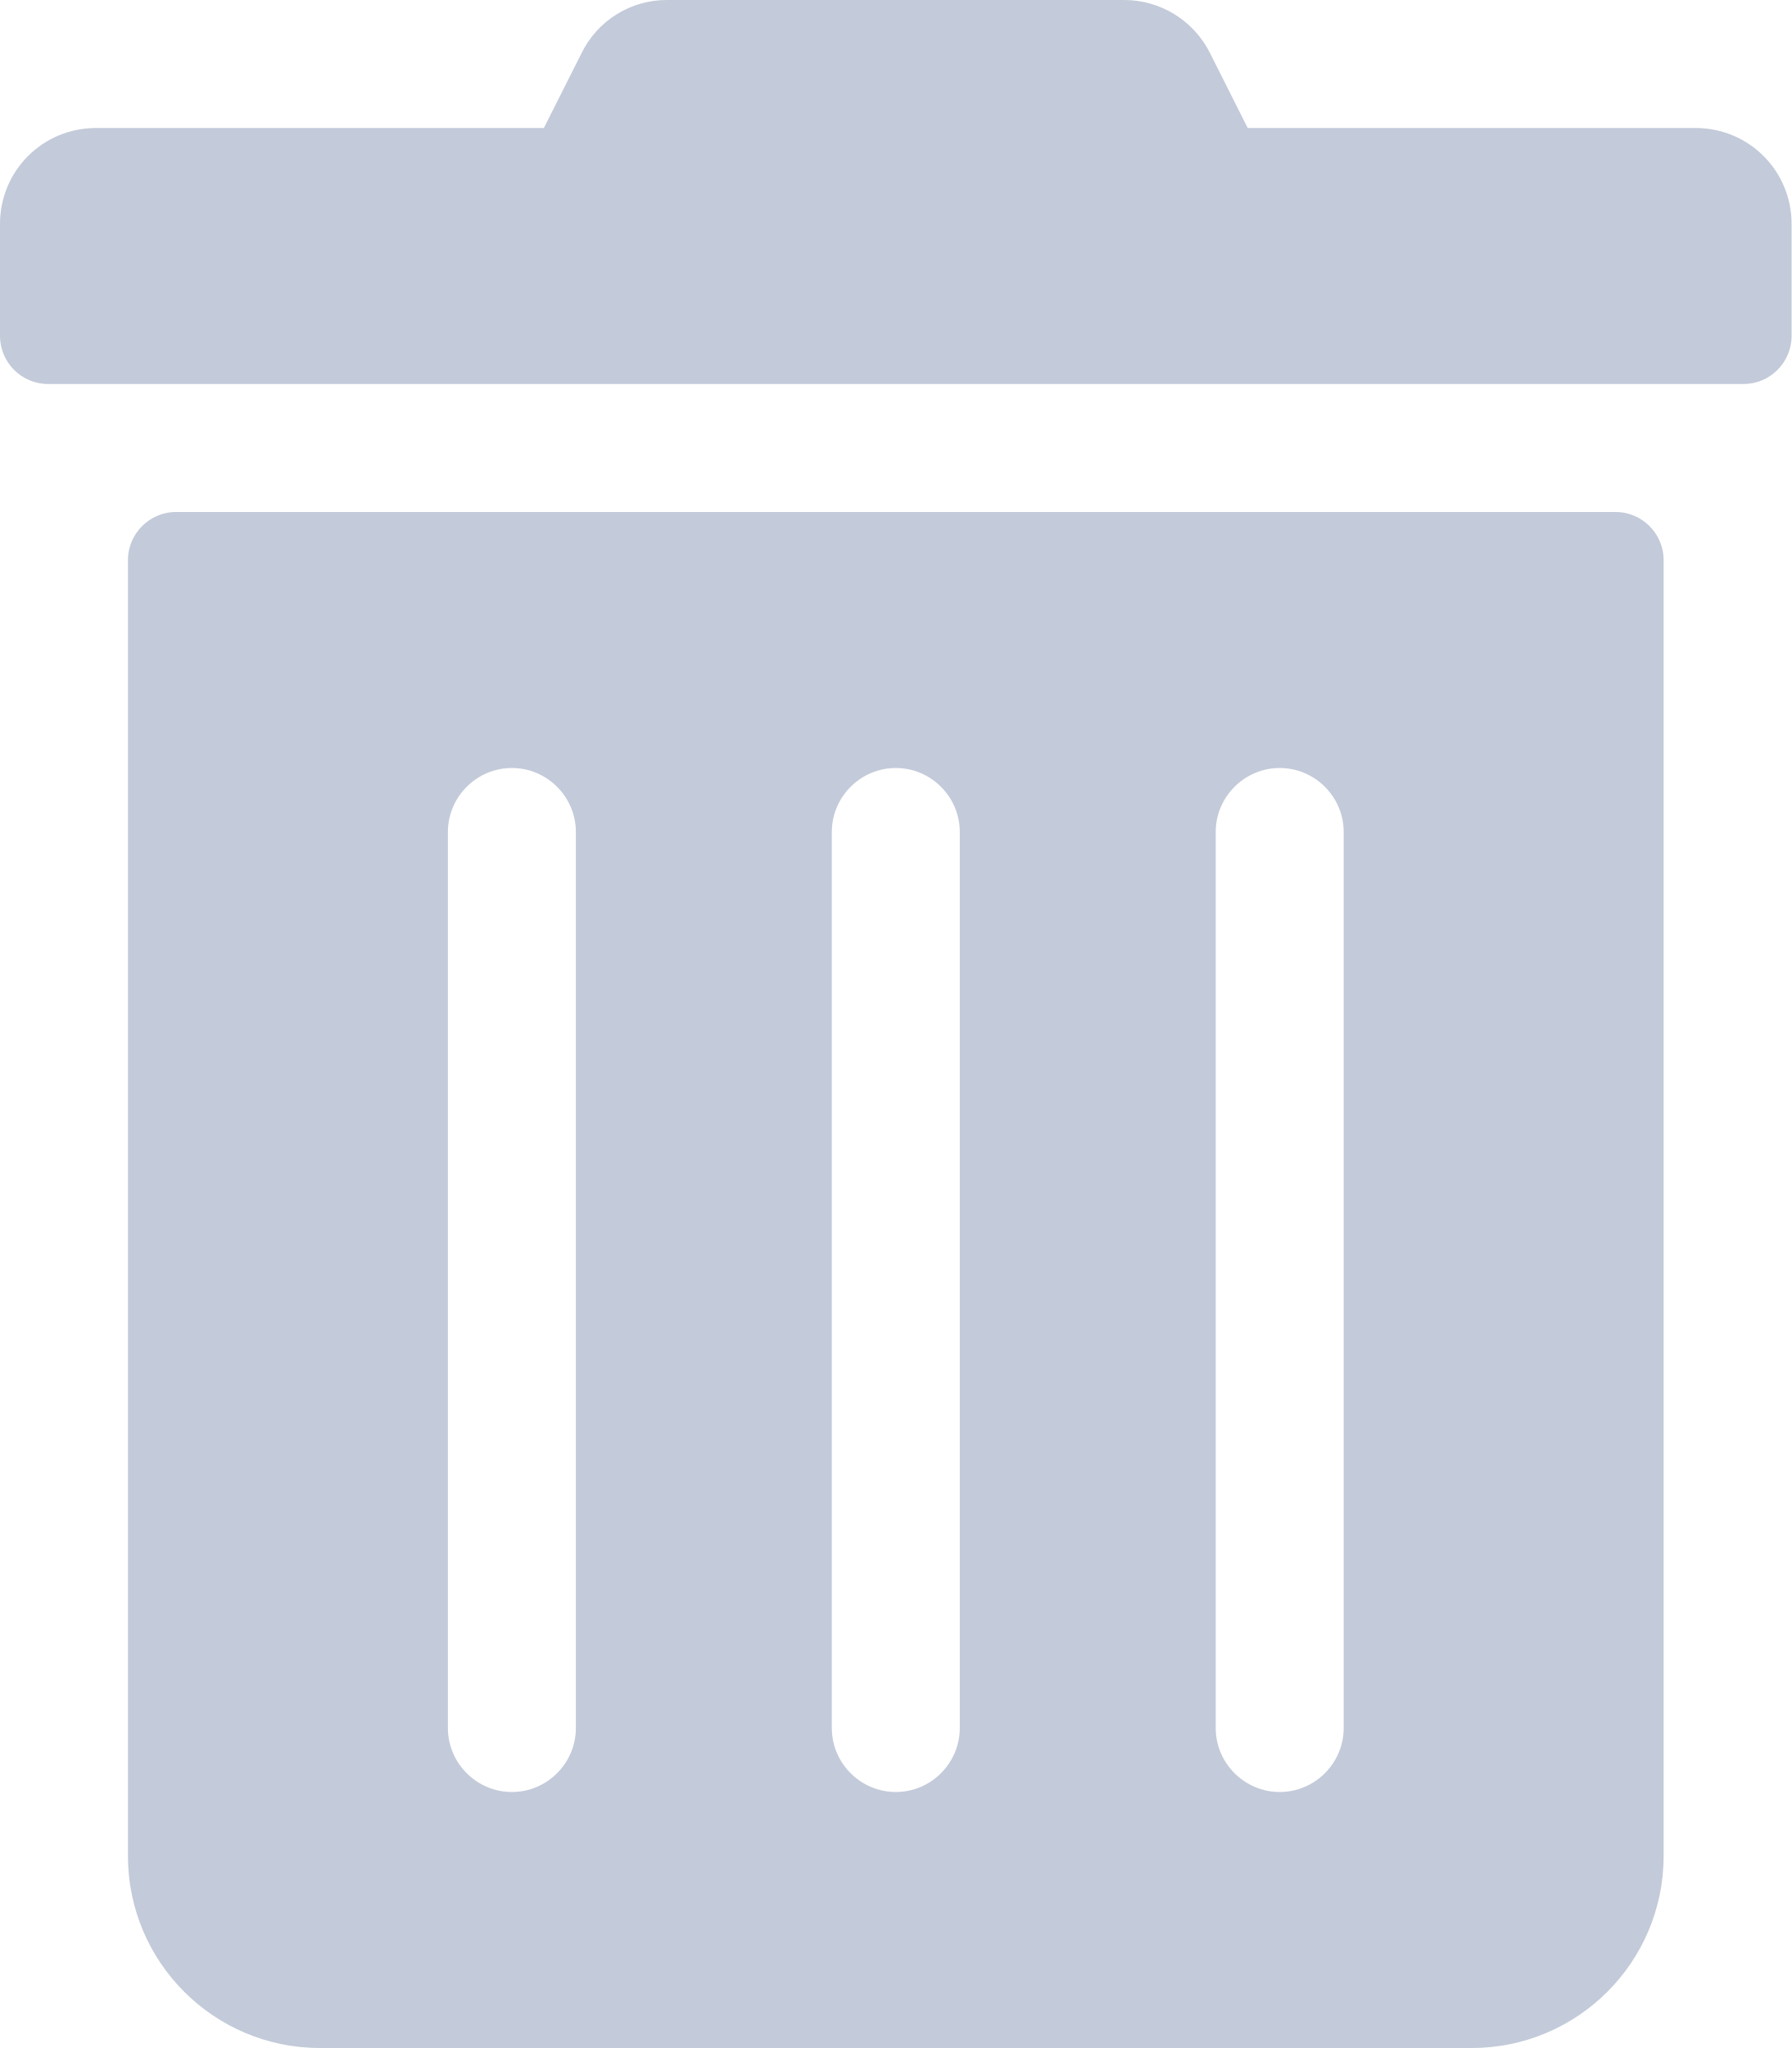
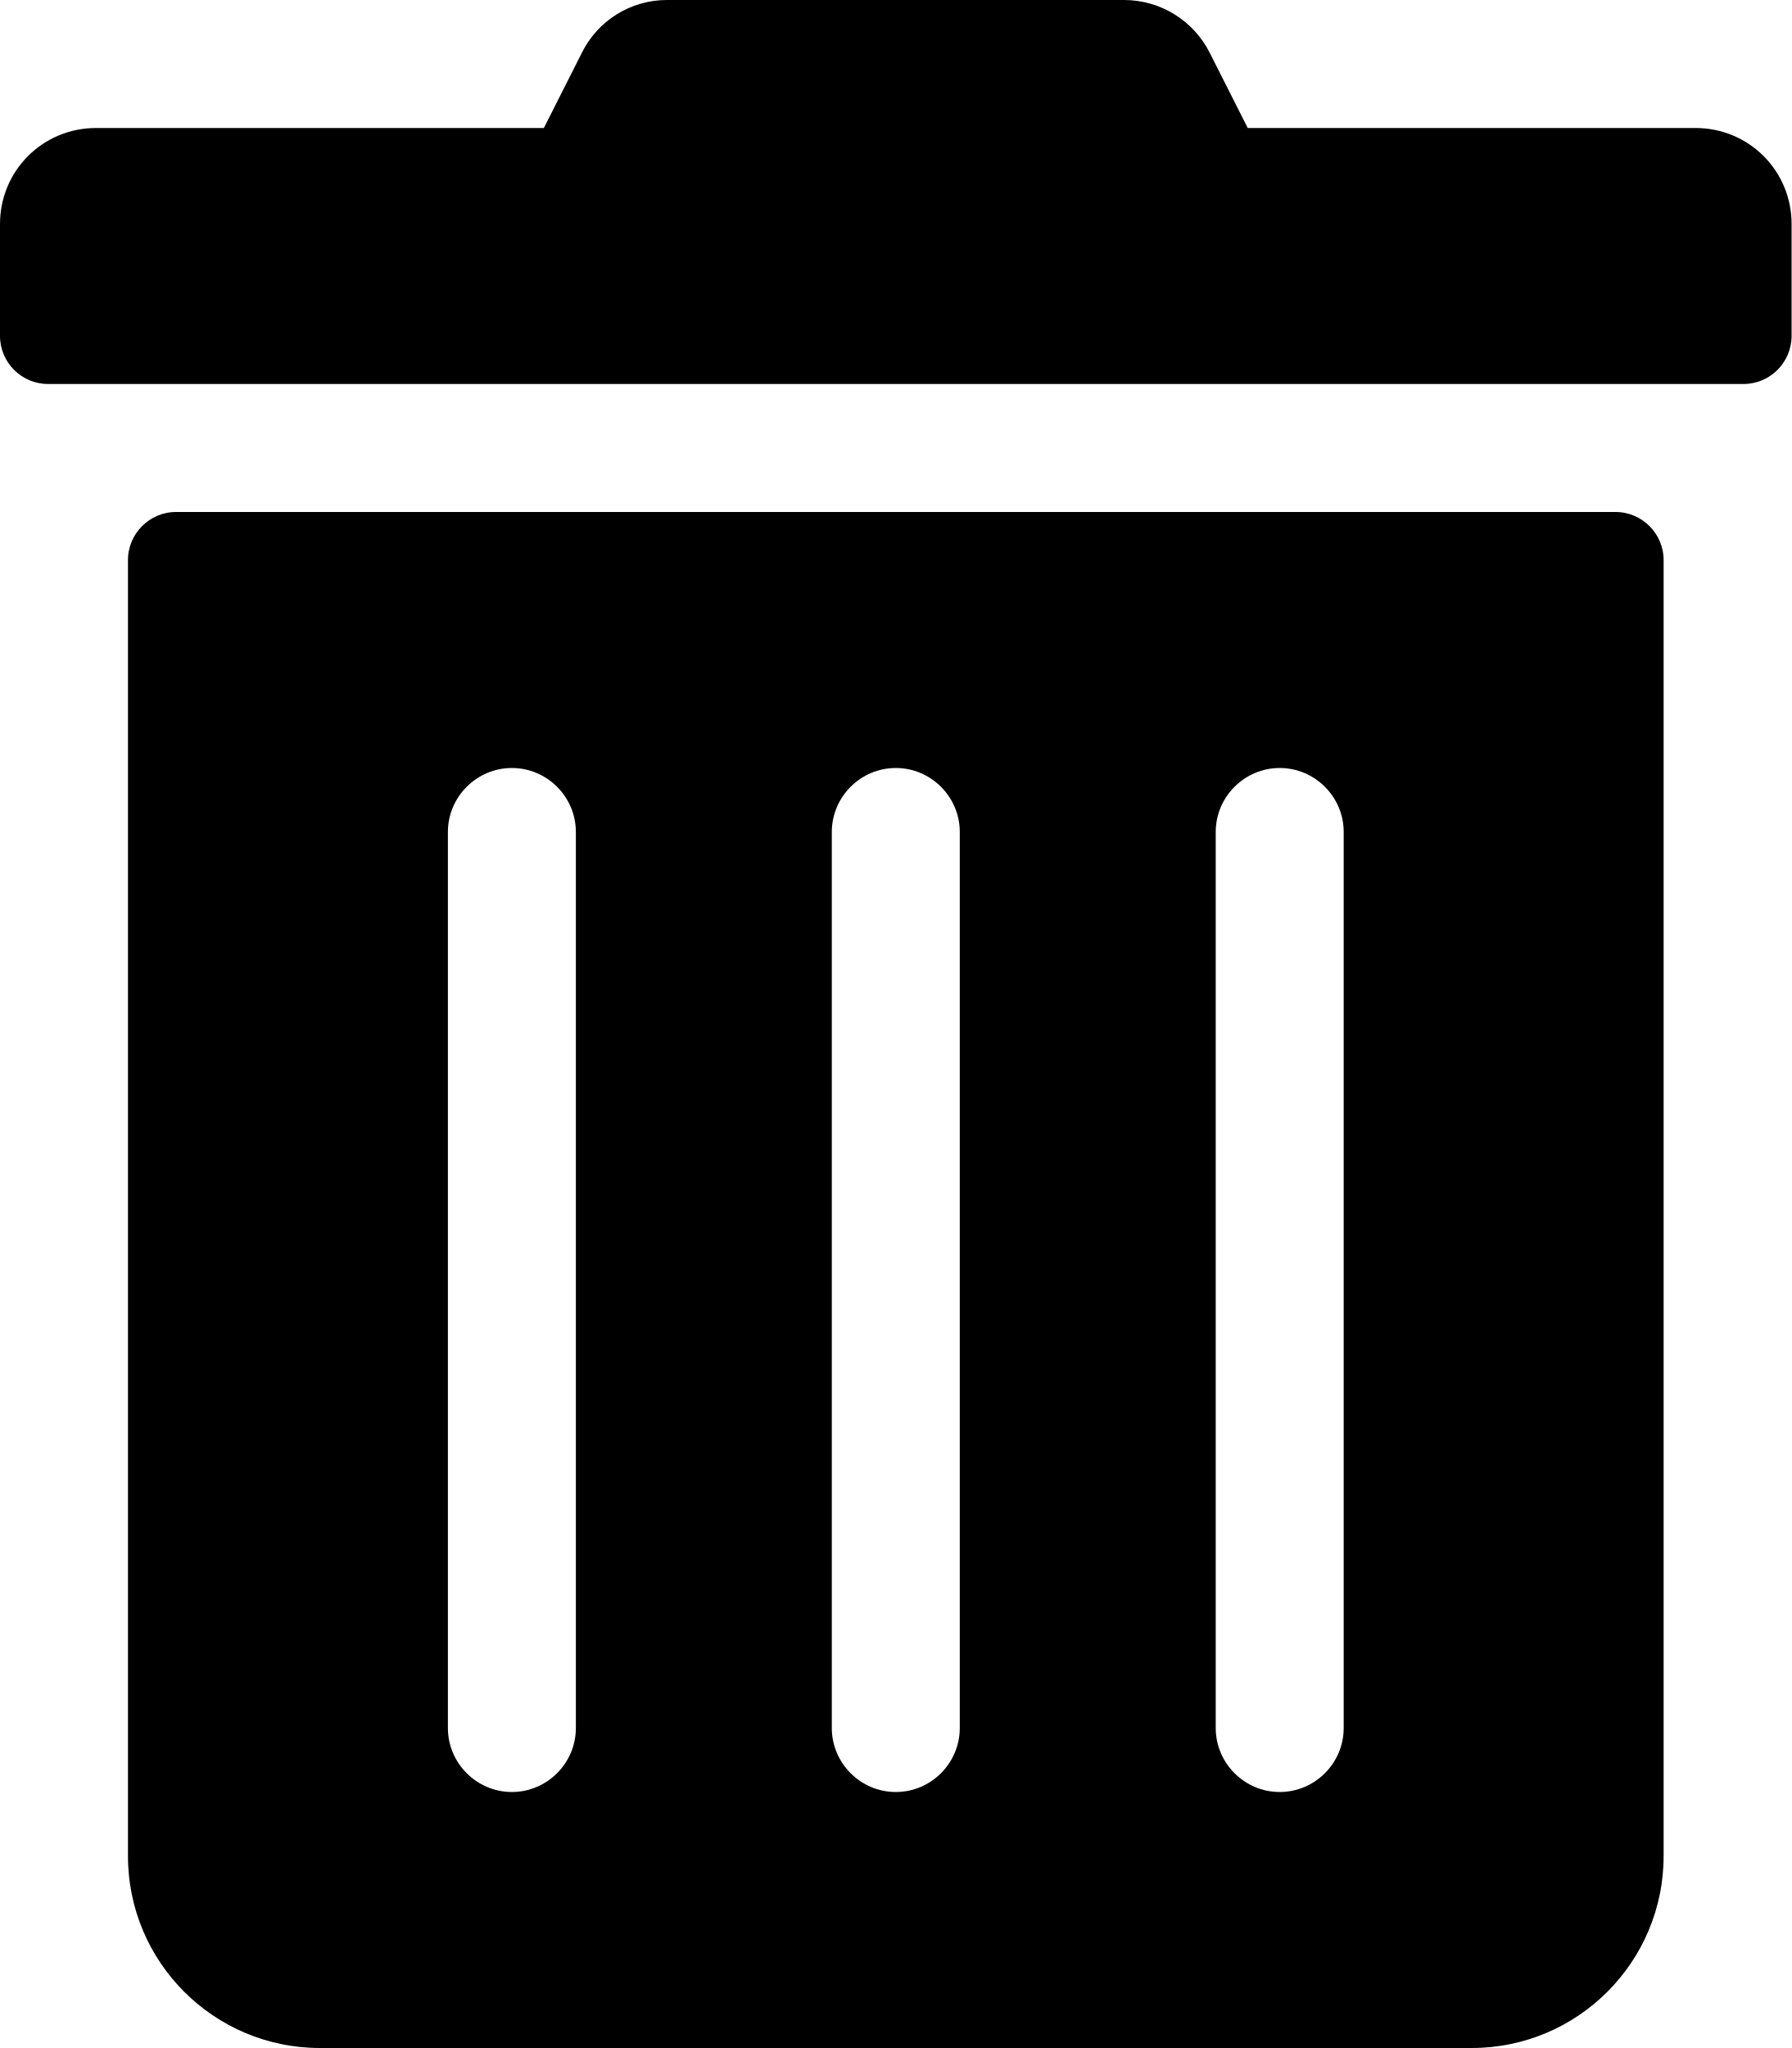
- <svg xmlns="http://www.w3.org/2000/svg" xmlns:xlink="http://www.w3.org/1999/xlink" width="14" height="16">
-   <defs>
+ <svg xmlns="http://www.w3.org/2000/svg" width="14" height="16" version="1.1" id="svg30">
+   <defs id="defs26">
    <path d="M0 2.625V1.75C0 1.334.334 1 .75 1h3.5l.294-.584A.741.741 0 0 1 5.213 0h3.571a.75.75 0 0 1 .672.416L9.75 1h3.5c.416 0 .75.334.75.75v.875a.376.376 0 0 1-.375.375H.375A.376.376 0 0 1 0 2.625Zm13 1.75V14.5a1.5 1.5 0 0 1-1.5 1.5h-9A1.5 1.5 0 0 1 1 14.5V4.375C1 4.169 1.169 4 1.375 4h11.25c.206 0 .375.169.375.375ZM4.5 6.5c0-.275-.225-.5-.5-.5s-.5.225-.5.5v7c0 .275.225.5.5.5s.5-.225.5-.5v-7Zm3 0c0-.275-.225-.5-.5-.5s-.5.225-.5.5v7c0 .275.225.5.5.5s.5-.225.5-.5v-7Zm3 0c0-.275-.225-.5-.5-.5s-.5.225-.5.5v7c0 .275.225.5.5.5s.5-.225.5-.5v-7Z" id="a" />
  </defs>
-   <use fill="#C3CAD9" fill-rule="nonzero" xlink:href="#a" />
+   <path style="fill:currentColor;fill-opacity:1;fill-rule:nonzero;stroke:none" d="M 1.375,4 C 1.169,4 1,4.169 1,4.375 V 14.5 A 1.5,1.5 0 0 0 2.5,16 h 9 A 1.5,1.5 0 0 0 13,14.5 V 4.375 C 13,4.169 12.831,4 12.625,4 Z M 4,6 c 0.275,0 0.5,0.225 0.5,0.5 v 7 C 4.5,13.775 4.275,14 4,14 3.725,14 3.5,13.775 3.5,13.5 v -7 C 3.5,6.225 3.725,6 4,6 Z m 3,0 c 0.275,0 0.5,0.225 0.5,0.5 v 7 C 7.5,13.775 7.275,14 7,14 6.725,14 6.5,13.775 6.5,13.5 v -7 C 6.5,6.225 6.725,6 7,6 Z m 3,0 c 0.275,0 0.5,0.225 0.5,0.5 v 7 C 10.5,13.775 10.275,14 10,14 9.725,14 9.5,13.775 9.5,13.5 v -7 C 9.5,6.225 9.725,6 10,6 Z" id="path3170" />
+   <path style="fill:currentColor;fill-opacity:1;fill-rule:nonzero;stroke:none" d="M 5.213,0 A 0.741,0.741 0 0 0 4.545,0.416 L 4.25,1 H 0.75 C 0.334,1 0,1.334 0,1.75 V 2.625 A 0.376,0.376 0 0 0 0.375,3 h 13.25 A 0.376,0.376 0 0 0 14,2.625 V 1.75 C 14,1.334 13.666,1 13.25,1 H 9.75 L 9.455,0.416 A 0.75,0.75 0 0 0 8.783,0 Z" id="use28" />
</svg>
